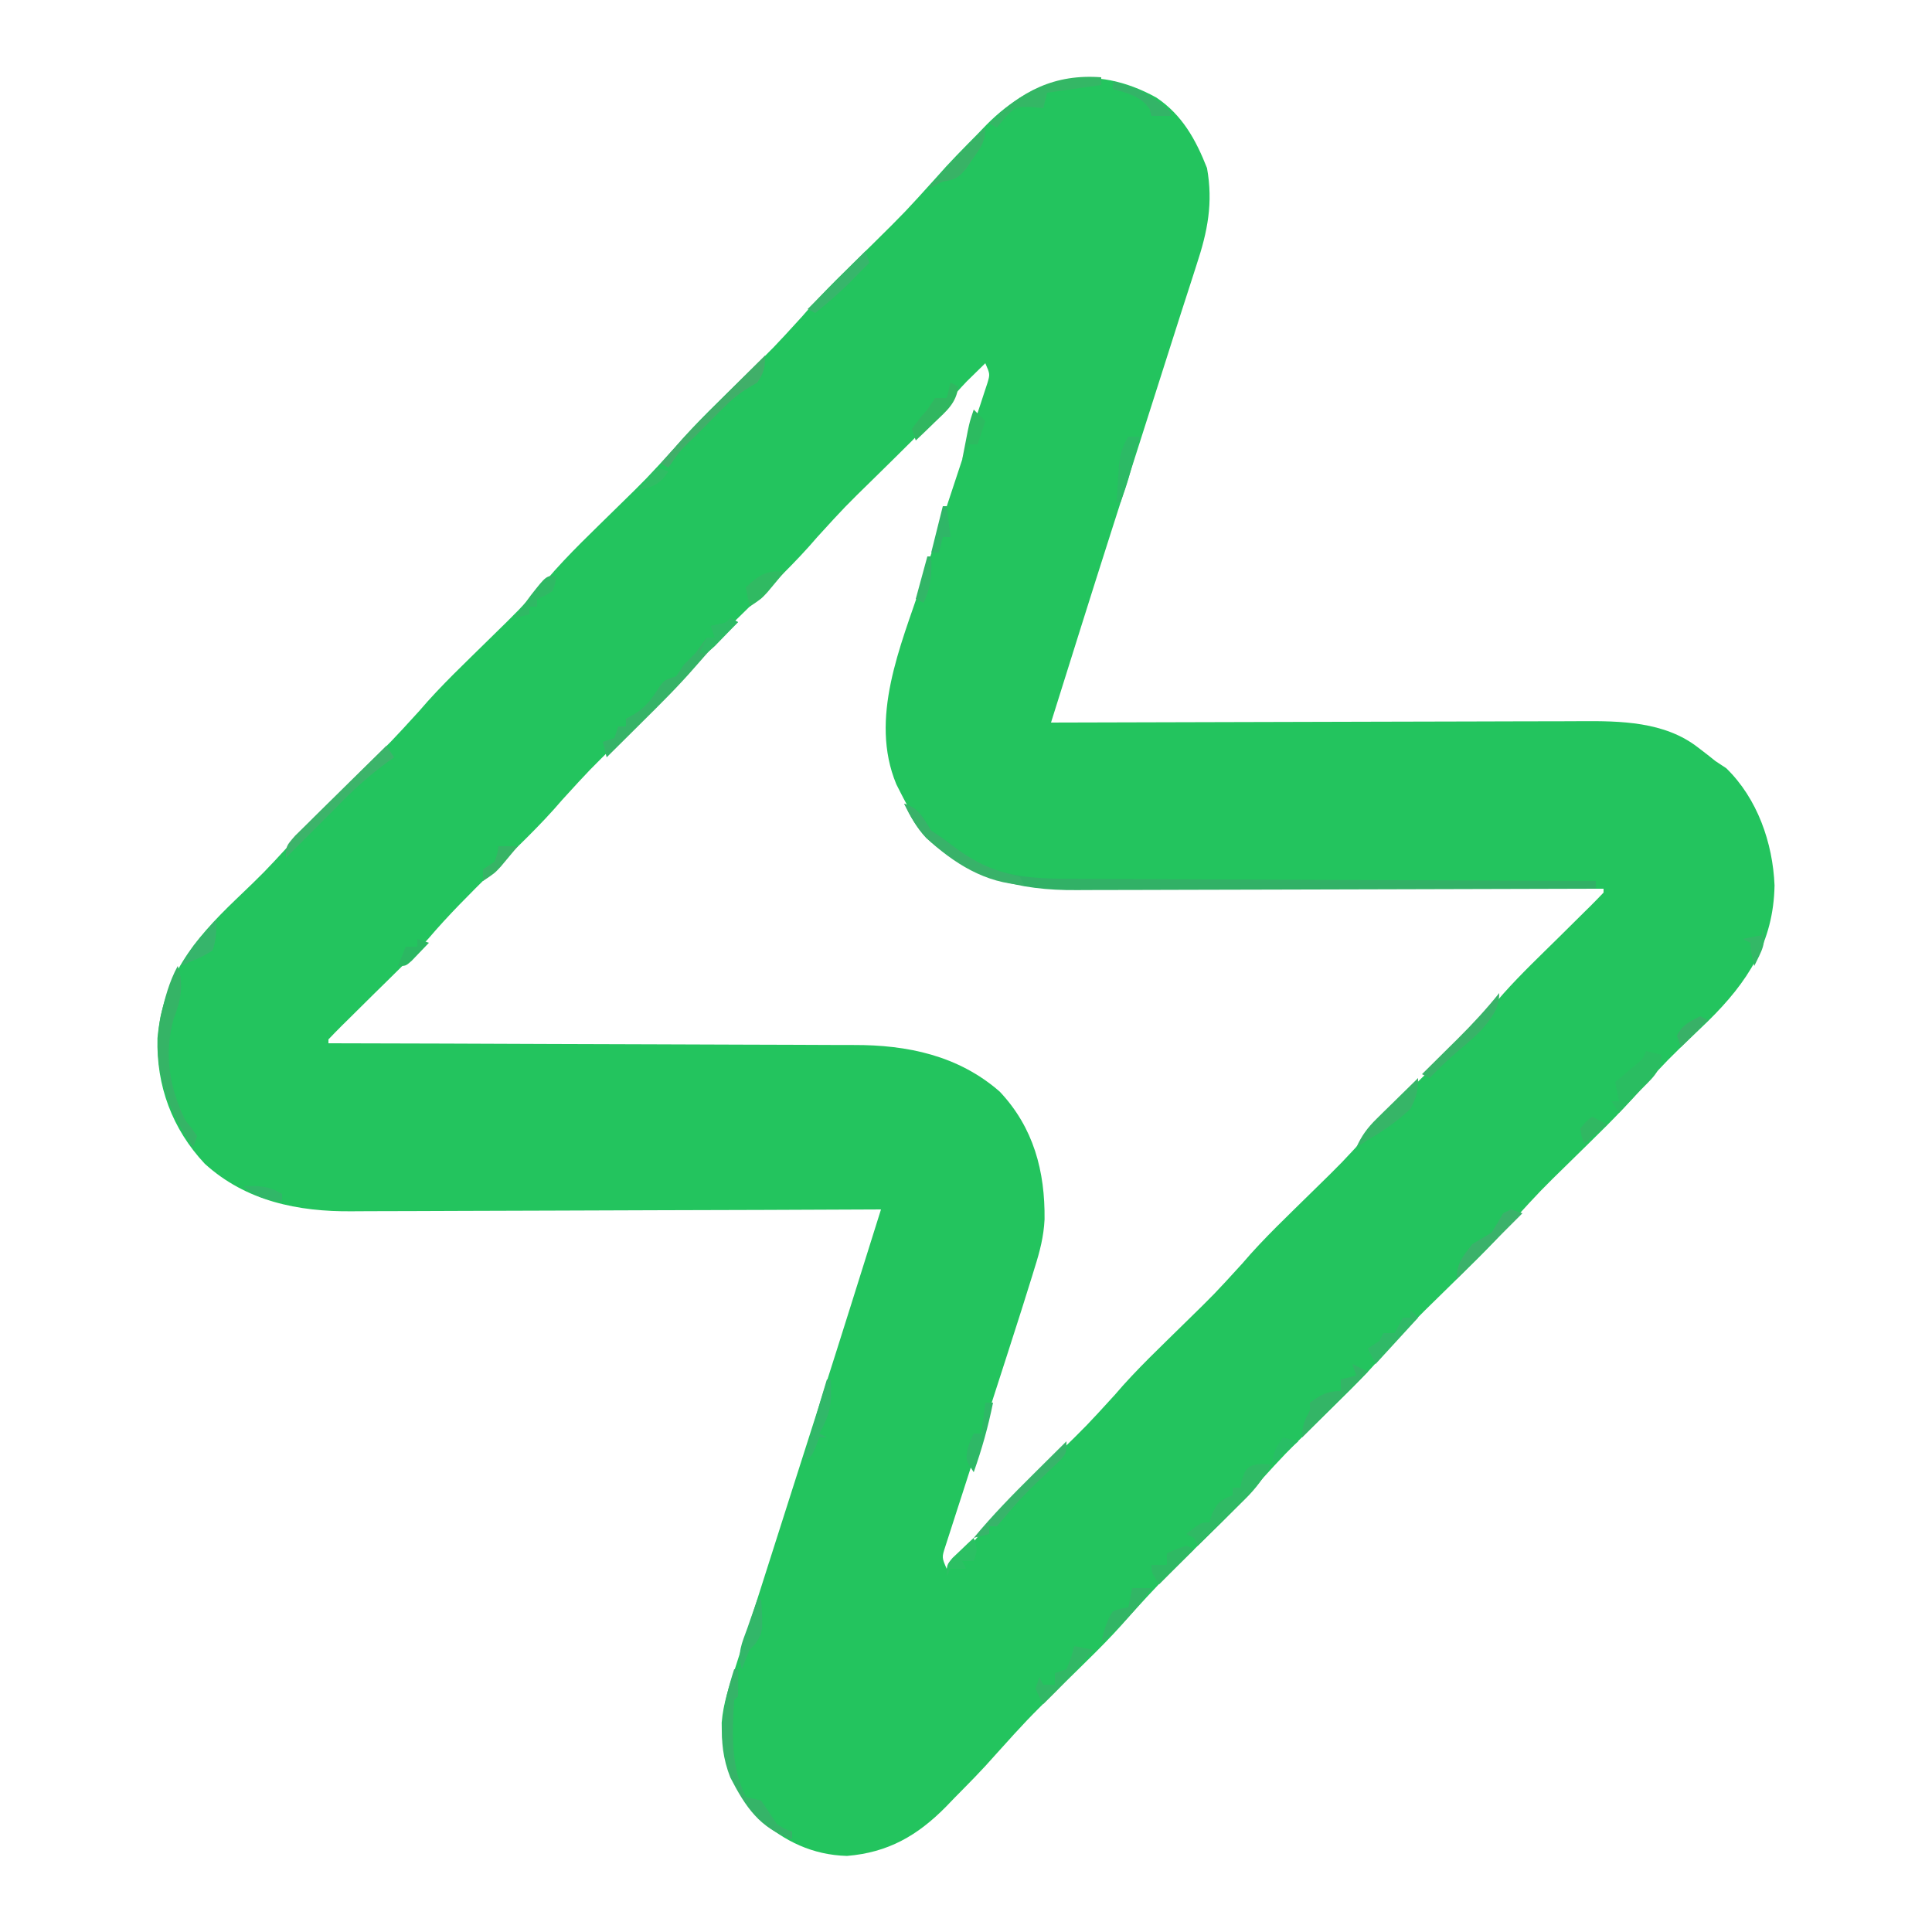
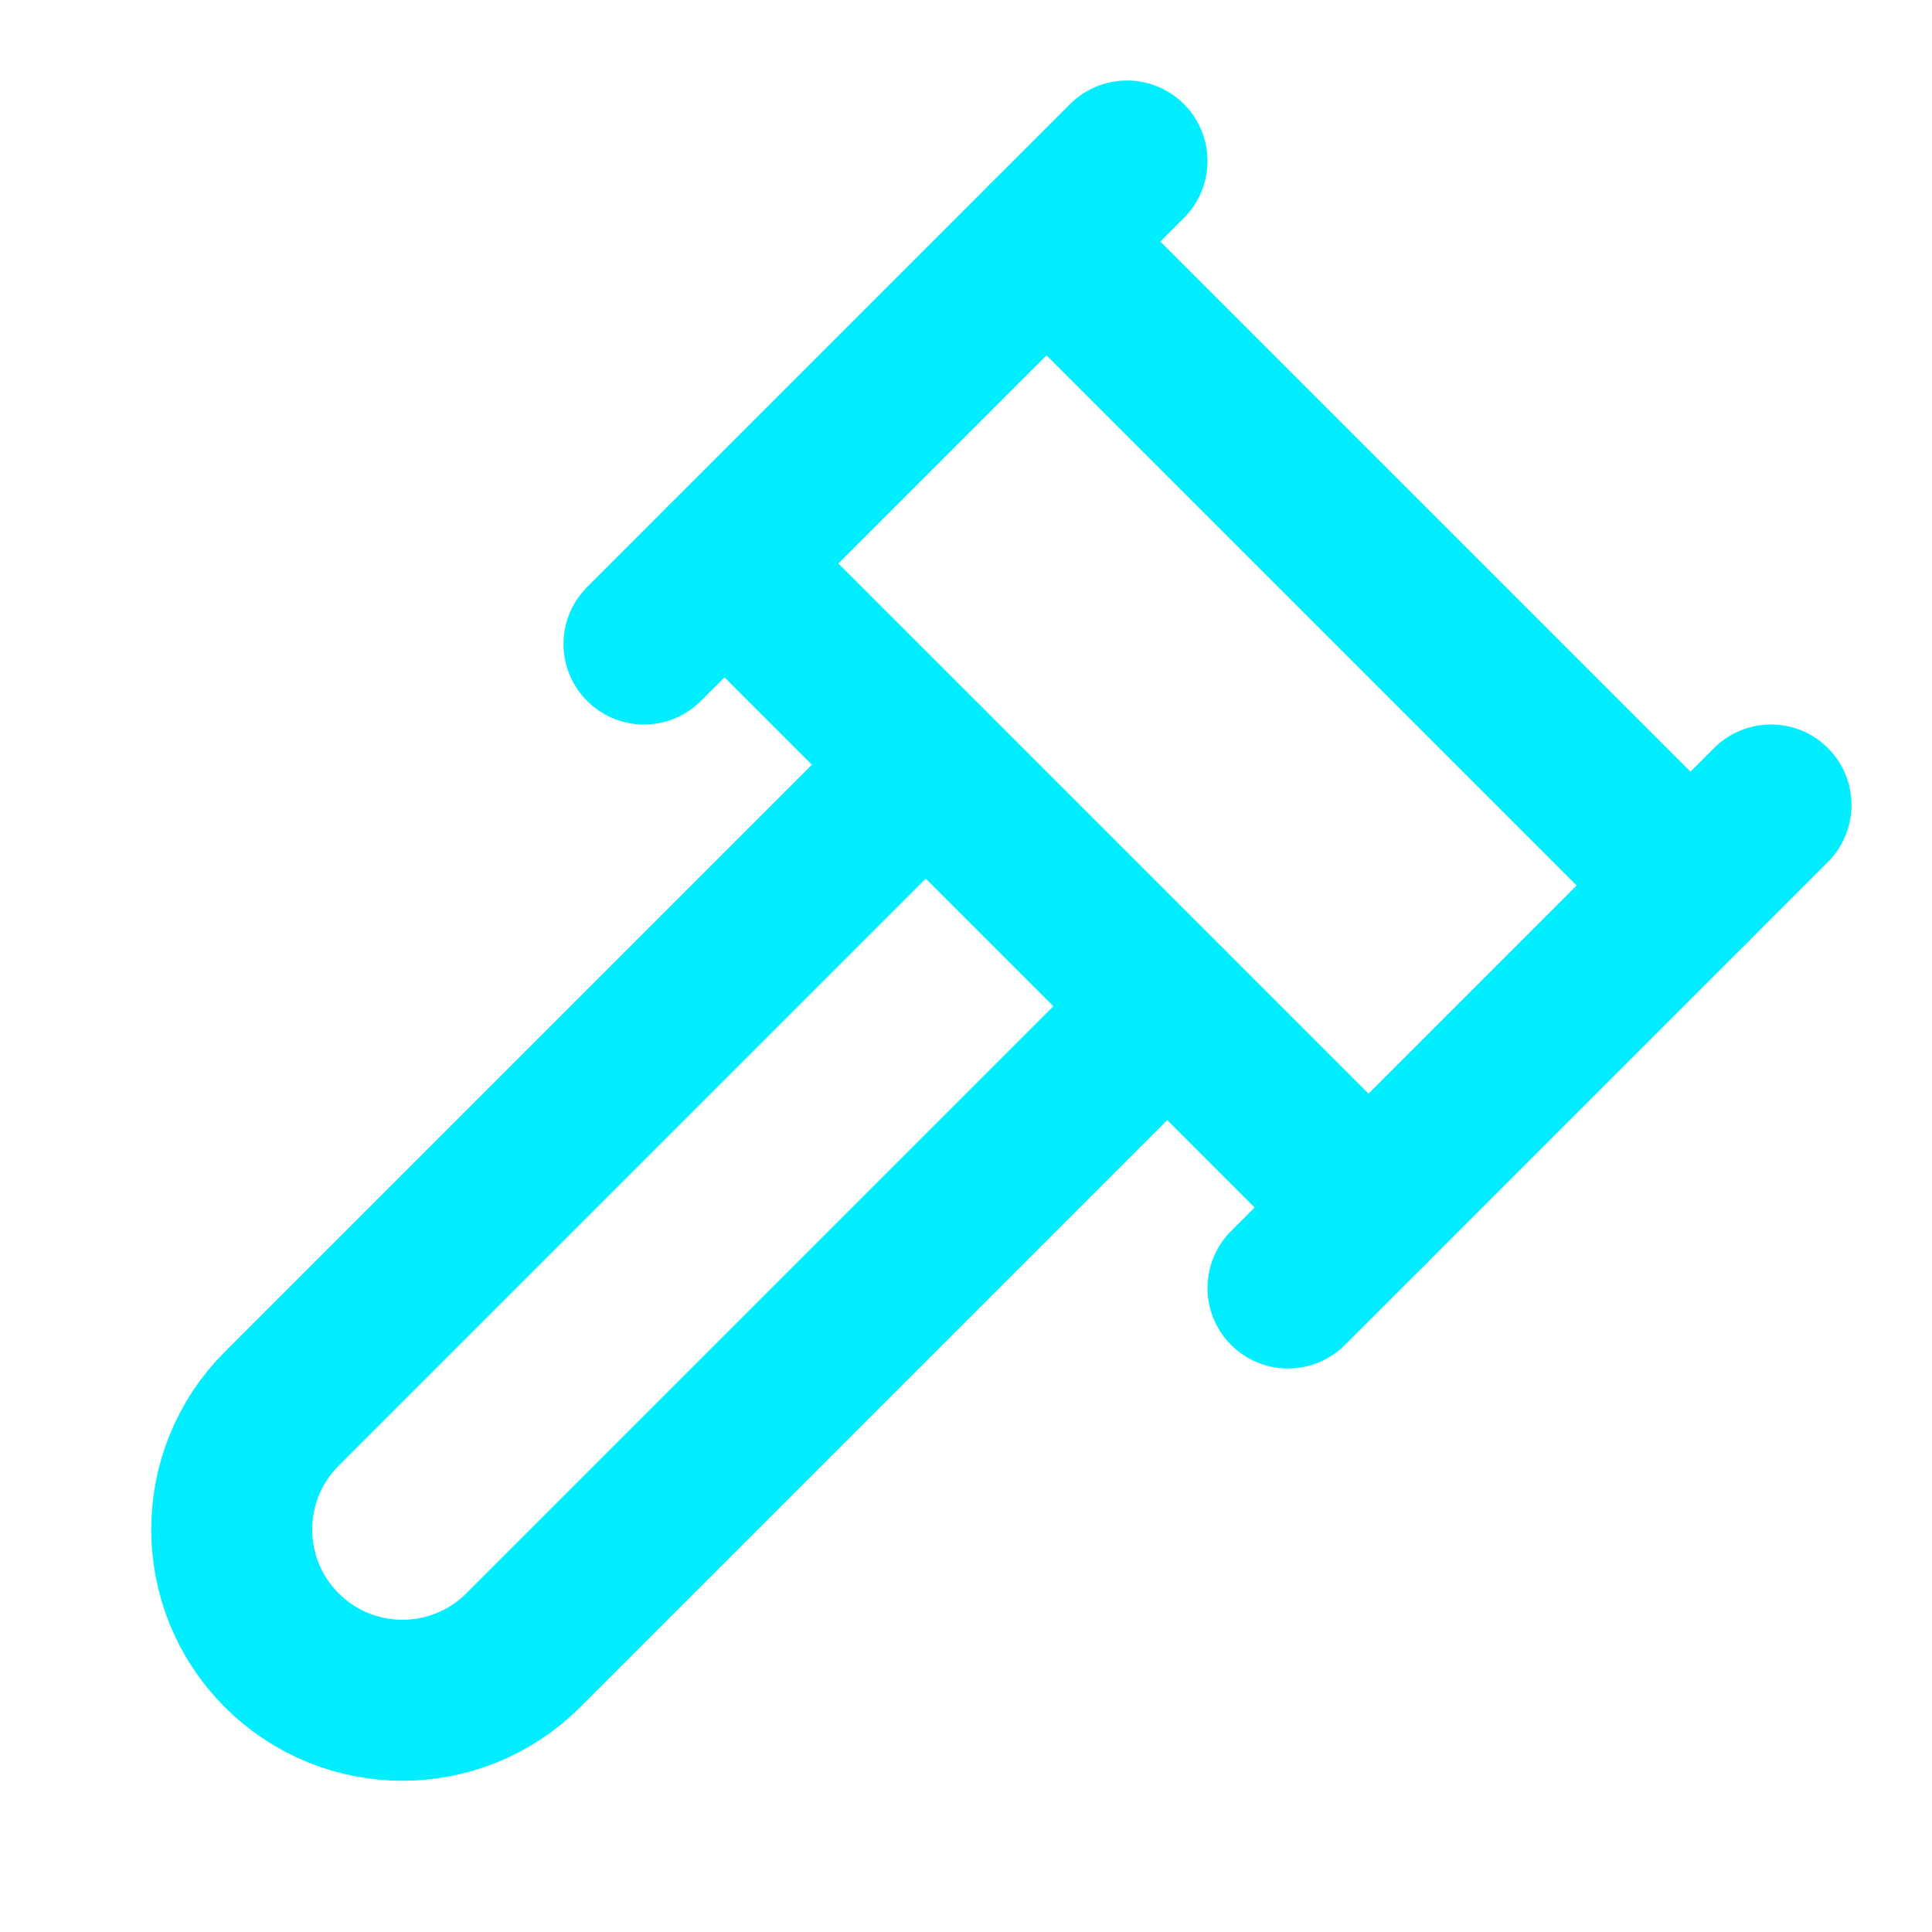
- <svg xmlns="http://www.w3.org/2000/svg" version="1.1" width="500" height="500">
-   <path d="M0 0 C6.678 4.486 10.216 10.885 13.109 18.25 C14.721 27.276 13.266 34.639 10.41 43.254 C10.054 44.368 9.698 45.482 9.331 46.63 C8.351 49.694 7.358 52.754 6.362 55.813 C5.289 59.124 4.24 62.443 3.189 65.761 C0.682 73.672 -1.843 81.577 -4.372 89.481 C-6.245 95.334 -8.116 101.187 -9.985 107.041 C-10.613 109.005 -11.242 110.968 -11.87 112.931 C-17.068 129.183 -22.156 145.47 -27.266 161.75 C-26.123 161.746 -26.123 161.746 -24.957 161.742 C-6.376 161.675 12.205 161.626 30.785 161.595 C39.771 161.579 48.757 161.558 57.742 161.524 C65.578 161.494 73.414 161.474 81.25 161.468 C85.396 161.464 89.541 161.455 93.686 161.433 C97.596 161.412 101.507 161.406 105.417 161.411 C106.844 161.41 108.271 161.404 109.698 161.392 C120.155 161.312 131.558 161.485 140.172 168.188 C140.98 168.809 141.788 169.43 142.621 170.07 C143.667 170.902 143.667 170.902 144.734 171.75 C145.642 172.348 146.549 172.946 147.484 173.562 C155.54 181.394 159.529 192.853 159.984 203.875 C159.736 218.654 152.992 228.985 142.729 239.059 C141.752 239.998 140.775 240.937 139.797 241.875 C132.338 249.019 132.338 249.019 125.355 256.617 C119.66 263.294 113.224 269.313 106.986 275.478 C99.39 282.906 99.39 282.906 92.234 290.75 C86.586 297.386 80.179 303.357 73.986 309.478 C66.39 316.906 66.39 316.906 59.234 324.75 C53.586 331.386 47.179 337.357 40.986 343.478 C33.39 350.906 33.39 350.906 26.234 358.75 C20.586 365.386 14.179 371.357 7.986 377.478 C0.39 384.906 0.39 384.906 -6.766 392.75 C-12.414 399.386 -18.821 405.357 -25.014 411.478 C-33.558 419.927 -33.558 419.927 -41.606 428.846 C-44.979 432.716 -48.597 436.349 -52.203 440 C-52.963 440.789 -53.723 441.578 -54.506 442.391 C-61.848 449.815 -69.436 454.19 -80.078 455.062 C-88.983 454.803 -96.217 451.305 -102.828 445.5 C-109.461 438.017 -112.582 430.62 -112.492 420.556 C-112.089 415.557 -110.512 410.985 -108.941 406.246 C-108.585 405.132 -108.229 404.018 -107.863 402.87 C-106.882 399.806 -105.889 396.746 -104.893 393.687 C-103.821 390.376 -102.771 387.057 -101.72 383.739 C-99.213 375.828 -96.688 367.923 -94.159 360.019 C-92.286 354.166 -90.415 348.313 -88.546 342.459 C-87.918 340.495 -87.29 338.532 -86.661 336.569 C-81.464 320.317 -76.376 304.03 -71.266 287.75 C-72.027 287.754 -72.788 287.757 -73.572 287.761 C-92.136 287.85 -110.7 287.916 -129.265 287.957 C-138.243 287.978 -147.22 288.006 -156.198 288.052 C-164.028 288.092 -171.858 288.117 -179.688 288.126 C-183.829 288.132 -187.97 288.144 -192.112 288.173 C-196.02 288.2 -199.927 288.208 -203.835 288.202 C-205.26 288.204 -206.685 288.211 -208.11 288.227 C-222.119 288.372 -235.605 285.614 -246.262 275.938 C-254.72 266.916 -258.836 255.719 -258.512 243.418 C-257.071 227.798 -249.334 218.187 -238.328 207.625 C-230.869 200.481 -230.869 200.481 -223.887 192.883 C-218.191 186.206 -211.755 180.187 -205.518 174.022 C-197.921 166.594 -197.921 166.594 -190.766 158.75 C-185.118 152.114 -178.711 146.143 -172.518 140.022 C-164.921 132.594 -164.921 132.594 -157.766 124.75 C-152.118 118.114 -145.711 112.143 -139.518 106.022 C-131.921 98.594 -131.921 98.594 -124.766 90.75 C-119.118 84.114 -112.711 78.143 -106.518 72.022 C-98.921 64.594 -98.921 64.594 -91.766 56.75 C-86.118 50.114 -79.711 44.143 -73.518 38.022 C-64.973 29.573 -64.973 29.573 -56.925 20.654 C-53.553 16.784 -49.934 13.151 -46.328 9.5 C-45.568 8.711 -44.808 7.922 -44.025 7.109 C-31.216 -5.842 -16.087 -8.876 0 0 Z M-44.266 68.75 C-45.29 69.746 -46.31 70.747 -47.328 71.75 C-47.897 72.307 -48.465 72.864 -49.051 73.438 C-50.846 75.312 -52.519 77.213 -54.199 79.188 C-60.095 85.97 -66.626 92.165 -73.014 98.478 C-80.61 105.906 -80.61 105.906 -87.766 113.75 C-93.414 120.386 -99.821 126.357 -106.014 132.478 C-113.61 139.906 -113.61 139.906 -120.766 147.75 C-126.414 154.386 -132.821 160.357 -139.014 166.478 C-146.61 173.906 -146.61 173.906 -153.766 181.75 C-159.414 188.386 -165.821 194.357 -172.014 200.478 C-177.655 206.059 -183.238 211.598 -188.383 217.645 C-192.915 222.713 -197.867 227.411 -202.703 232.188 C-204.892 234.35 -207.078 236.516 -209.262 238.684 C-210.016 239.426 -210.016 239.426 -210.786 240.183 C-211.965 241.353 -213.118 242.549 -214.266 243.75 C-214.266 244.08 -214.266 244.41 -214.266 244.75 C-213.51 244.751 -212.754 244.753 -211.975 244.754 C-193.536 244.792 -175.097 244.851 -156.658 244.934 C-147.74 244.974 -138.823 245.006 -129.906 245.021 C-122.129 245.034 -114.352 245.061 -106.575 245.105 C-102.461 245.127 -98.348 245.143 -94.234 245.142 C-90.353 245.141 -86.471 245.159 -82.59 245.191 C-81.175 245.2 -79.759 245.201 -78.344 245.196 C-64.464 245.148 -51.24 247.905 -40.527 257.27 C-31.741 266.6 -28.794 277.898 -28.934 290.348 C-29.152 294.728 -30.149 298.601 -31.469 302.766 C-31.693 303.499 -31.918 304.232 -32.148 304.987 C-32.843 307.245 -33.552 309.498 -34.266 311.75 C-34.478 312.427 -34.691 313.103 -34.91 313.8 C-36.159 317.766 -37.431 321.724 -38.714 325.679 C-39.406 327.814 -40.094 329.95 -40.781 332.087 C-42.729 338.146 -44.679 344.205 -46.644 350.259 C-47.856 353.998 -49.061 357.74 -50.259 361.483 C-50.715 362.9 -51.173 364.315 -51.635 365.729 C-52.275 367.691 -52.904 369.655 -53.531 371.621 C-53.891 372.735 -54.251 373.85 -54.622 374.998 C-55.535 377.816 -55.535 377.816 -54.266 380.75 C-53.241 379.754 -52.221 378.753 -51.203 377.75 C-50.35 376.915 -50.35 376.915 -49.48 376.062 C-47.686 374.188 -46.012 372.287 -44.332 370.312 C-38.436 363.53 -31.905 357.335 -25.518 351.022 C-17.921 343.594 -17.921 343.594 -10.766 335.75 C-5.118 329.114 1.289 323.143 7.482 317.022 C15.079 309.594 15.079 309.594 22.234 301.75 C27.882 295.114 34.289 289.143 40.482 283.022 C48.079 275.594 48.079 275.594 55.234 267.75 C60.882 261.114 67.289 255.143 73.482 249.022 C79.124 243.441 84.706 237.902 89.852 231.855 C94.384 226.787 99.336 222.089 104.172 217.312 C106.361 215.15 108.547 212.984 110.73 210.816 C111.233 210.322 111.736 209.827 112.255 209.317 C113.434 208.147 114.587 206.951 115.734 205.75 C115.734 205.42 115.734 205.09 115.734 204.75 C114.977 204.748 114.219 204.745 113.438 204.743 C94.966 204.684 76.494 204.608 58.023 204.514 C49.09 204.469 40.157 204.43 31.224 204.404 C23.434 204.381 15.645 204.347 7.855 204.301 C3.734 204.277 -0.387 204.259 -4.508 204.252 C-8.395 204.246 -12.281 204.226 -16.168 204.196 C-17.587 204.187 -19.006 204.183 -20.425 204.185 C-34.928 204.197 -47.628 201.5 -58.637 191.539 C-61.858 188.001 -64.114 184.002 -66.266 179.75 C-66.78 178.737 -66.78 178.737 -67.305 177.703 C-74.378 160.648 -66.187 141.974 -60.766 125.75 C-59.964 123.294 -59.164 120.837 -58.367 118.379 C-55.623 109.942 -52.848 101.515 -50.052 93.094 C-48.896 89.607 -47.752 86.116 -46.609 82.625 C-46.08 81.042 -46.08 81.042 -45.539 79.427 C-45.224 78.459 -44.909 77.49 -44.584 76.492 C-44.304 75.645 -44.024 74.798 -43.736 73.925 C-43.037 71.587 -43.037 71.587 -44.266 68.75 Z " fill="#23C45E" transform="translate(299.2656,25.25)" />
-   <path d="M0 0 C4.014 1.338 4.73 3.524 7 7 C7.99 7.66 8.98 8.32 10 9 C10.703 9.535 11.405 10.07 12.129 10.621 C12.932 11.221 13.735 11.82 14.562 12.438 C15.74 13.333 15.74 13.333 16.941 14.246 C25.775 19.311 34.85 19.445 44.813 19.432 C46.282 19.441 47.752 19.452 49.221 19.463 C53.181 19.491 57.141 19.5 61.101 19.506 C65.251 19.516 69.4 19.542 73.549 19.566 C81.394 19.61 89.238 19.638 97.082 19.661 C106.018 19.689 114.954 19.732 123.89 19.778 C142.26 19.87 160.63 19.942 179 20 C179 20.66 179 21.32 179 22 C160.024 22.07 141.047 22.123 122.071 22.155 C113.259 22.171 104.447 22.192 95.635 22.226 C87.951 22.256 80.267 22.276 72.583 22.282 C68.517 22.286 64.452 22.295 60.387 22.317 C56.553 22.338 52.719 22.344 48.885 22.339 C47.485 22.34 46.085 22.346 44.685 22.358 C29.383 22.478 17.201 19.265 5.73 8.848 C3.188 6.133 1.632 3.333 0 0 Z " fill="#31B166" transform="translate(234,208)" />
-   <path d="M0 0 C0.66 0.33 1.32 0.66 2 1 C1.504 1.485 1.007 1.969 0.496 2.469 C-0.183 3.139 -0.863 3.809 -1.562 4.5 C-2.554 5.475 -2.554 5.475 -3.566 6.469 C-5.508 8.488 -7.334 10.533 -9.156 12.656 C-13.514 17.674 -18.217 22.326 -22.938 27 C-23.812 27.87 -24.687 28.74 -25.588 29.637 C-27.723 31.76 -29.86 33.881 -32 36 C-32.33 34.68 -32.66 33.36 -33 32 C-32.01 31.67 -31.02 31.34 -30 31 C-29.67 30.01 -29.34 29.02 -29 28 C-28.34 28 -27.68 28 -27 28 C-27 27.34 -27 26.68 -27 26 C-26.278 25.608 -25.556 25.216 -24.812 24.812 C-21.617 22.753 -20.203 20.693 -18.211 17.523 C-17 16 -17 16 -14 15 C-13.34 14.01 -12.68 13.02 -12 12 C-11 11 -10 10 -9 9 C-8.484 8.278 -7.969 7.556 -7.438 6.812 C-6.963 6.214 -6.489 5.616 -6 5 C-5.34 5 -4.68 5 -4 5 C-4.33 4.01 -4.66 3.02 -5 2 C-4.361 1.856 -3.721 1.711 -3.062 1.562 C-1.025 1.19 -1.025 1.19 0 0 Z " fill="#35B467" transform="translate(189,160)" />
-   <path d="M0 0 C1.672 4.644 0.714 9.194 -1.062 13.688 C-3.649 22.827 -2.143 31.575 2 40 C2.841 41.052 2.841 41.052 3.699 42.125 C4.343 43.053 4.343 43.053 5 44 C4.67 44.99 4.34 45.98 4 47 C-3.148 36.377 -6.838 25.705 -4.398 12.824 C-3.306 8.304 -2.235 4.101 0 0 Z " fill="#35B466" transform="translate(46,250)" />
-   <path d="M0 0 C0.33 0 0.66 0 1 0 C1.042 2.333 1.041 4.667 1 7 C0.67 7.33 0.34 7.66 0 8 C-0.535 16.635 -0.889 25.082 3 33 C4.326 33.36 5.66 33.694 7 34 C8.353 35.987 9.686 37.987 11 40 C13.1 41.389 13.1 41.389 15 42 C15 42.66 15 43.32 15 44 C6.591 41.117 2.934 35.641 -1 28 C-4.772 18.4 -3.048 9.542 0 0 Z " fill="#35B468" transform="translate(190,432)" />
-   <path d="M0 0 C0.784 0.041 1.567 0.083 2.375 0.125 C0.433 3.586 -1.592 6.332 -4.418 9.113 C-5.13 9.819 -5.842 10.525 -6.576 11.252 C-7.314 11.973 -8.052 12.694 -8.812 13.438 C-9.562 14.178 -10.312 14.919 -11.084 15.682 C-12.927 17.501 -14.774 19.315 -16.625 21.125 C-16.955 20.465 -17.285 19.805 -17.625 19.125 C-18.285 18.795 -18.945 18.465 -19.625 18.125 C-15.875 15.125 -15.875 15.125 -13.625 15.125 C-13.377 14.341 -13.13 13.557 -12.875 12.75 C-11.471 9.802 -10.618 9.223 -7.625 8.125 C-7.625 7.465 -7.625 6.805 -7.625 6.125 C-6.965 6.125 -6.305 6.125 -5.625 6.125 C-5.501 5.506 -5.378 4.888 -5.25 4.25 C-4.297 1.008 -3.389 0.161 0 0 Z " fill="#2FBA64" transform="translate(326.625,378.875)" />
-   <path d="M0 0 C1.32 0.33 2.64 0.66 4 1 C4 5.332 1.342 7.224 -1.5 10.188 C-2.287 11.026 -2.287 11.026 -3.09 11.881 C-4.387 13.26 -5.692 14.631 -7 16 C-7.66 15.01 -8.32 14.02 -9 13 C-8.34 13 -7.68 13 -7 13 C-7.33 11.35 -7.66 9.7 -8 8 C-7.506 7.59 -7.013 7.18 -6.504 6.758 C-5.863 6.219 -5.223 5.68 -4.562 5.125 C-3.924 4.591 -3.286 4.058 -2.629 3.508 C-0.892 2.078 -0.892 2.078 0 0 Z " fill="#2ABD61" transform="translate(426,272)" />
-   <path d="M0 0 C0 0.66 0 1.32 0 2 C-4.62 2.66 -9.24 3.32 -14 4 C-14.33 5.32 -14.66 6.64 -15 8 C-16.052 7.897 -17.104 7.794 -18.188 7.688 C-22.155 7.639 -22.155 7.639 -24.938 10.5 C-25.618 11.325 -26.299 12.15 -27 13 C-27.66 12.67 -28.32 12.34 -29 12 C-20.844 3.515 -11.918 -0.917 0 0 Z " fill="#34B765" transform="translate(285,20)" />
-   <path d="M0 0 C4.014 1.338 4.73 3.524 7 7 C7.99 7.66 8.98 8.32 10 9 C10.703 9.535 11.405 10.07 12.129 10.621 C17.298 14.479 21.767 16.93 28.066 18.395 C28.704 18.594 29.343 18.794 30 19 C30.33 19.66 30.66 20.32 31 21 C21.018 20.623 12.894 15.467 5.66 8.812 C3.176 6.101 1.614 3.296 0 0 Z " fill="#38B269" transform="translate(234,208)" />
-   <path d="M0 0 C0.66 0.99 1.32 1.98 2 3 C1.256 3.528 1.256 3.528 0.496 4.066 C-4.466 7.673 -8.764 11.575 -13 16 C-17.333 20.333 -21.667 24.667 -26 29 C-26 26 -26 26 -23.613 23.273 C-22.521 22.181 -21.42 21.097 -20.312 20.02 C-19.447 19.16 -19.447 19.16 -18.564 18.284 C-16.716 16.453 -14.858 14.633 -13 12.812 C-11.747 11.574 -10.494 10.335 -9.242 9.096 C-6.169 6.056 -3.087 3.026 0 0 Z " fill="#3CB46A" transform="translate(100,193)" />
-   <path d="M0 0 C0 3.215 -0.265 4.356 -2 7 C-3.149 7.682 -3.149 7.682 -4.321 8.379 C-7.014 10.009 -8.959 11.715 -11.172 13.941 C-11.918 14.69 -12.665 15.438 -13.434 16.209 C-14.58 17.374 -14.58 17.374 -15.75 18.562 C-16.53 19.343 -17.31 20.124 -18.113 20.928 C-22.015 24.621 -22.015 24.621 -25 29 C-25.66 28.67 -26.32 28.34 -27 28 C-21.515 21.495 -15.604 15.485 -9.562 9.5 C-8.64 8.582 -7.718 7.664 -6.768 6.719 C-4.514 4.477 -2.258 2.237 0 0 Z " fill="#40AF69" transform="translate(198,92)" />
-   <path d="M0 0 C0 3 0 3 -1.574 4.867 C-2.272 5.53 -2.969 6.192 -3.688 6.875 C-4.42 7.581 -5.152 8.288 -5.906 9.016 C-6.597 9.67 -7.288 10.325 -8 11 C-10.737 13.673 -13.298 16.332 -15.688 19.312 C-16.832 20.643 -16.832 20.643 -18 22 C-18.66 22 -19.32 22 -20 22 C-20 22.66 -20 23.32 -20 24 C-21.32 24.33 -22.64 24.66 -24 25 C-19.181 19.191 -13.987 13.869 -8.625 8.562 C-7.794 7.736 -6.962 6.909 -6.105 6.057 C-4.073 4.035 -2.037 2.017 0 0 Z " fill="#38B46A" transform="translate(276,373)" />
-   <path d="M0 0 C1.32 0.66 2.64 1.32 4 2 C-1.61 7.61 -7.22 13.22 -13 19 C-13 15.853 -12.4 14.712 -11 12 C-11 11.34 -11 10.68 -11 10 C-8.095 7.958 -6.599 7 -3 7 C-3 6.01 -3 5.02 -3 4 C-1.68 3.67 -0.36 3.34 1 3 C0.67 2.01 0.34 1.02 0 0 Z " fill="#33B566" transform="translate(350,353)" />
-   <path d="M0 0 C1.65 0.33 3.3 0.66 5 1 C0.884 5.919 -3.404 10.526 -8 15 C-9.062 13.188 -9.062 13.188 -10 11 C-9.67 10.01 -9.34 9.02 -9 8 C-8.67 8.66 -8.34 9.32 -8 10 C-7.01 10 -6.02 10 -5 10 C-5 9.01 -5 8.02 -5 7 C-4.01 6.67 -3.02 6.34 -2 6 C-0.775 2.992 -0.775 2.992 0 0 Z " fill="#31B865" transform="translate(278,426)" />
-   <path d="M0 0 C0 3.388 -0.43 5.003 -2 8 C-5.416 11.188 -8.946 13.699 -13 16 C-13.99 16.66 -14.98 17.32 -16 18 C-14.642 14.957 -13.115 12.877 -10.742 10.547 C-10.117 9.928 -9.492 9.309 -8.848 8.672 C-8.197 8.038 -7.546 7.403 -6.875 6.75 C-6.216 6.1 -5.558 5.451 -4.879 4.781 C-3.257 3.183 -1.631 1.589 0 0 Z " fill="#36B567" transform="translate(367,279)" />
-   <path d="M0 0 C0.99 0.33 1.98 0.66 3 1 C-2.61 6.61 -8.22 12.22 -14 18 C-14 13.901 -12.477 12.213 -10 9 C-8.341 7.988 -6.674 6.987 -5 6 C-3.949 4.365 -2.94 2.701 -2 1 C-1.34 0.67 -0.68 0.34 0 0 Z " fill="#3AB26A" transform="translate(391,313)" />
-   <path d="M0 0 C0.66 0.33 1.32 0.66 2 1 C1.526 5.317 -1.034 7.336 -4.062 10.25 C-4.982 11.142 -5.901 12.034 -6.848 12.953 C-7.558 13.629 -8.268 14.304 -9 15 C-9.33 14.01 -9.66 13.02 -10 12 C-8.188 9.5 -8.188 9.5 -6 7 C-5.34 6.01 -4.68 5.02 -4 4 C-3.01 4 -2.02 4 -1 4 C-0.67 2.68 -0.34 1.36 0 0 Z " fill="#30B760" transform="translate(246,99)" />
-   <path d="M0 0 C0 4.329 -2.288 6.832 -5 10 C-6.965 11.862 -8.989 13.616 -11.062 15.355 C-13.523 17.444 -15.755 19.684 -18 22 C-18.66 21.67 -19.32 21.34 -20 21 C-19.572 20.577 -19.144 20.154 -18.702 19.718 C-16.736 17.773 -14.774 15.824 -12.812 13.875 C-12.139 13.21 -11.465 12.545 -10.771 11.859 C-6.953 8.059 -3.372 4.203 0 0 Z " fill="#38B368" transform="translate(388,257)" />
-   <path d="M0 0 C0 3.761 -1.125 5.062 -3.25 8.125 C-3.853 9.014 -4.457 9.904 -5.078 10.82 C-7.185 13.21 -7.958 13.517 -11 14 C-12.348 14.637 -13.686 15.296 -15 16 C-10.302 10.339 -5.253 5.148 0 0 Z " fill="#38B366" transform="translate(255,33)" />
-   <path d="M0 0 C1.65 0 3.3 0 5 0 C1.21 5.47 -2.75 9.9 -8 14 C-7.296 11.08 -6.662 8.536 -5 6 C-2.875 5.25 -2.875 5.25 -1 5 C-0.67 3.35 -0.34 1.7 0 0 Z " fill="#31B665" transform="translate(293,411)" />
-   <path d="M0 0 C0.33 0 0.66 0 1 0 C1.293 5.673 1.006 8.991 -2 14 C-1.34 14.33 -0.68 14.66 0 15 C-0.66 15 -1.32 15 -2 15 C-2.289 15.804 -2.578 16.609 -2.875 17.438 C-4 20 -4 20 -6 21 C-4.114 13.964 -2.131 6.966 0 0 Z " fill="#31B869" transform="translate(214,357)" />
-   <path d="M0 0 C0.33 0.99 0.66 1.98 1 3 C0 4 -1 5 -2 6 C-3.145 7.176 -3.145 7.176 -4.312 8.375 C-7.099 11.097 -9.98 13.542 -13 16 C-13.66 15.67 -14.32 15.34 -15 15 C-10.05 10.05 -5.1 5.1 0 0 Z " fill="#37B66B" transform="translate(224,65)" />
-   <path d="M0 0 C0.66 0.66 1.32 1.32 2 2 C-1.63 5.96 -5.26 9.92 -9 14 C-9.66 12.68 -10.32 11.36 -11 10 C-10.01 9.34 -9.02 8.68 -8 8 C-7.67 7.34 -7.34 6.68 -7 6 C-6.01 6 -5.02 6 -4 6 C-3.34 4.68 -2.68 3.36 -2 2 C-1.34 2 -0.68 2 0 2 C0 1.34 0 0.68 0 0 Z " fill="#30B967" transform="translate(365,339)" />
-   <path d="M0 0 C-0.933 1.129 -1.871 2.253 -2.812 3.375 C-3.335 4.001 -3.857 4.628 -4.395 5.273 C-6 7 -6 7 -9 9 C-9.33 7.35 -9.66 5.7 -10 4 C-6.589 0.881 -4.684 -0.535 0 0 Z " fill="#30BA62" transform="translate(203,148)" />
-   <path d="M0 0 C0.99 0 1.98 0 3 0 C-0.075 11.522 -0.075 11.522 -2 17 C-2.33 17 -2.66 17 -3 17 C-2.886 14.916 -2.758 12.833 -2.625 10.75 C-2.555 9.59 -2.486 8.43 -2.414 7.234 C-2.038 4.293 -1.523 2.501 0 0 Z " fill="#2CBA65" transform="translate(292,113)" />
-   <path d="M0 0 C0.66 0 1.32 0 2 0 C0.76 6.172 -0.896 12.067 -3 18 C-5 15 -5 15 -4.688 12.438 C-4 10 -4 10 -3 8 C-2.34 8 -1.68 8 -1 8 C-0.67 5.36 -0.34 2.72 0 0 Z " fill="#2EB866" transform="translate(255,363)" />
-   <path d="M0 0 C0.66 0.33 1.32 0.66 2 1 C-0.97 3.97 -3.94 6.94 -7 10 C-9 7 -9 7 -9 5 C-7.68 5 -6.36 5 -5 5 C-5 4.01 -5 3.02 -5 2 C-2.625 0.938 -2.625 0.938 0 0 Z " fill="#2EB963" transform="translate(307,400)" />
-   <path d="M0 0 C0.33 0 0.66 0 1 0 C1.474 8.224 1.474 8.224 -0.375 11.25 C-0.911 11.828 -1.448 12.405 -2 13 C-2.712 14.648 -3.39 16.312 -4 18 C-5.358 13.926 -3.947 11.185 -2.562 7.312 C-2.32 6.611 -2.077 5.909 -1.826 5.186 C-1.226 3.454 -0.614 1.727 0 0 Z " fill="#32B769" transform="translate(196,414)" />
-   <path d="M0 0 C-0.25 1.875 -0.25 1.875 -1 4 C-3.062 5.25 -3.062 5.25 -5 6 C-5 6.66 -5 7.32 -5 8 C-5.66 8 -6.32 8 -7 8 C-7 8.66 -7 9.32 -7 10 C-8.32 10.33 -9.64 10.66 -11 11 C-10.066 9.727 -9.127 8.457 -8.188 7.188 C-7.665 6.48 -7.143 5.772 -6.605 5.043 C-2.642 0 -2.642 0 0 0 Z " fill="#2FB964" transform="translate(144,149)" />
-   <path d="M0 0 C6.128 1.675 10.422 3.54 15 8 C15 8.33 15 8.66 15 9 C13.35 9 11.7 9 10 9 C9.835 8.402 9.67 7.804 9.5 7.188 C7.187 3.815 3.801 3.167 0 2 C0 1.34 0 0.68 0 0 Z " fill="#33B467" transform="translate(288,21)" />
-   <path d="M0 0 C0 3.011 -0.005 5.157 -1 8 C-3.938 9.75 -3.938 9.75 -7 11 C-7.99 11.495 -7.99 11.495 -9 12 C-7.556 8.761 -5.742 6.38 -3.375 3.75 C-2.743 3.044 -2.112 2.337 -1.461 1.609 C-0.979 1.078 -0.497 0.547 0 0 Z " fill="#36B56B" transform="translate(56,238)" />
-   <path d="M0 0 C0.99 0.99 1.98 1.98 3 3 C2.34 4.98 1.68 6.96 1 9 C0.34 9 -0.32 9 -1 9 C-1.66 10.32 -2.32 11.64 -3 13 C-2.69 11.395 -2.377 9.791 -2.062 8.188 C-1.888 7.294 -1.714 6.401 -1.535 5.48 C-1 3 -1 3 0 0 Z " fill="#2CBB60" transform="translate(252,106)" />
-   <path d="M0 0 C1 3 1 3 0 6 C-0.99 6 -1.98 6 -3 6 C-2.67 6.66 -2.34 7.32 -2 8 C-3.32 8 -4.64 8 -6 8 C-6.33 8.66 -6.66 9.32 -7 10 C-7 7 -7 7 -5.469 5.176 C-4.819 4.561 -4.169 3.946 -3.5 3.312 C-2.85 2.69 -2.201 2.067 -1.531 1.426 C-0.773 0.72 -0.773 0.72 0 0 Z " fill="#2BC063" transform="translate(252,398)" />
-   <path d="M0 0 C1.32 0.66 2.64 1.32 4 2 C1.03 4.475 1.03 4.475 -2 7 C-2.688 5.188 -2.688 5.188 -3 3 C-1.562 1.25 -1.562 1.25 0 0 Z " fill="#30B862" transform="translate(412,289)" />
-   <path d="M0 0 C0.66 0.33 1.32 0.66 2 1 C0.715 2.339 -0.579 3.671 -1.875 5 C-2.594 5.742 -3.314 6.485 -4.055 7.25 C-6 9 -6 9 -8 9 C-7.34 7.68 -6.68 6.36 -6 5 C-5.34 5 -4.68 5 -4 5 C-4.33 4.01 -4.66 3.02 -5 2 C-4.361 1.856 -3.721 1.711 -3.062 1.562 C-1.025 1.19 -1.025 1.19 0 0 Z " fill="#2DBC65" transform="translate(189,160)" />
-   <path d="M0 0 C0.33 0 0.66 0 1 0 C1.33 2.64 1.66 5.28 2 8 C1.34 8 0.68 8 0 8 C-0.33 9.32 -0.66 10.64 -1 12 C-1.66 12 -2.32 12 -3 12 C-2.01 8.04 -1.02 4.08 0 0 Z " fill="#2FB667" transform="translate(244,131)" />
-   <path d="M0 0 C1.392 4.176 -0.177 6.135 -2 10 C-2.553 7.924 -3 6.156 -3 4 C-3.66 3.67 -4.32 3.34 -5 3 C-3.35 2.67 -1.7 2.34 0 2 C0 1.34 0 0.68 0 0 Z " fill="#33B866" transform="translate(456,240)" />
-   <path d="M0 0 C1.65 0 3.3 0 5 0 C4.067 1.129 3.129 2.253 2.188 3.375 C1.665 4.001 1.143 4.628 0.605 5.273 C-1 7 -1 7 -4 9 C-4 8.01 -4 7.02 -4 6 C-3.01 5.34 -2.02 4.68 -1 4 C-0.276 1.941 -0.276 1.941 0 0 Z " fill="#36B465" transform="translate(129,219)" />
-   <path d="M0 0 C1.32 0.33 2.64 0.66 4 1 C0.535 3.97 0.535 3.97 -3 7 C-2 3 -2 3 0 0 Z " fill="#28BE65" transform="translate(332,372)" />
-   <path d="M0 0 C3.947 -0.179 6.598 -0.094 10 2 C10 2.66 10 3.32 10 4 C5.781 3.521 3.203 2.834 0 0 Z " fill="#31B768" transform="translate(63,307)" />
-   <path d="M0 0 C0.33 0 0.66 0 1 0 C1.178 4.548 0.998 7.879 -1 12 C-1.66 11.67 -2.32 11.34 -3 11 C-2.01 7.37 -1.02 3.74 0 0 Z " fill="#32B667" transform="translate(240,144)" />
-   <path d="M0 0 C0.66 0.33 1.32 0.66 2 1 C-0.31 3.31 -2.62 5.62 -5 8 C-5.33 7.01 -5.66 6.02 -6 5 C-4.602 2.204 -2.737 1.402 0 0 Z " fill="#38B167" transform="translate(440,263)" />
-   <path d="M0 0 C0.99 0.33 1.98 0.66 3 1 C2.048 2.006 1.088 3.005 0.125 4 C-0.409 4.557 -0.942 5.114 -1.492 5.688 C-3 7 -3 7 -5 7 C-4.34 5.35 -3.68 3.7 -3 2 C-2.01 2 -1.02 2 0 2 C0 1.34 0 0.68 0 0 Z " fill="#2BB862" transform="translate(108,243)" />
-   <path d="M0 0 C0.99 0.33 1.98 0.66 3 1 C0.596 4.607 -0.947 4.855 -5 6 C-3.35 4.02 -1.7 2.04 0 0 Z " fill="#2FBD64" transform="translate(170,121)" />
+ <svg xmlns="http://www.w3.org/2000/svg" width="24" height="24" viewBox="0 0 24 24" fill="none" stroke="#00eeff" stroke-width="2" stroke-linecap="round" stroke-linejoin="round" class="lucide lucide-gavel">
+   <path d="m14.5 12.5-8 8a2.119 2.119 0 1 1-3-3l8-8" />
+   <path d="m16 16 6-6" />
+   <path d="m8 8 6-6" />
+   <path d="m9 7 8 8" />
+   <path d="m21 11-8-8" />
</svg>
